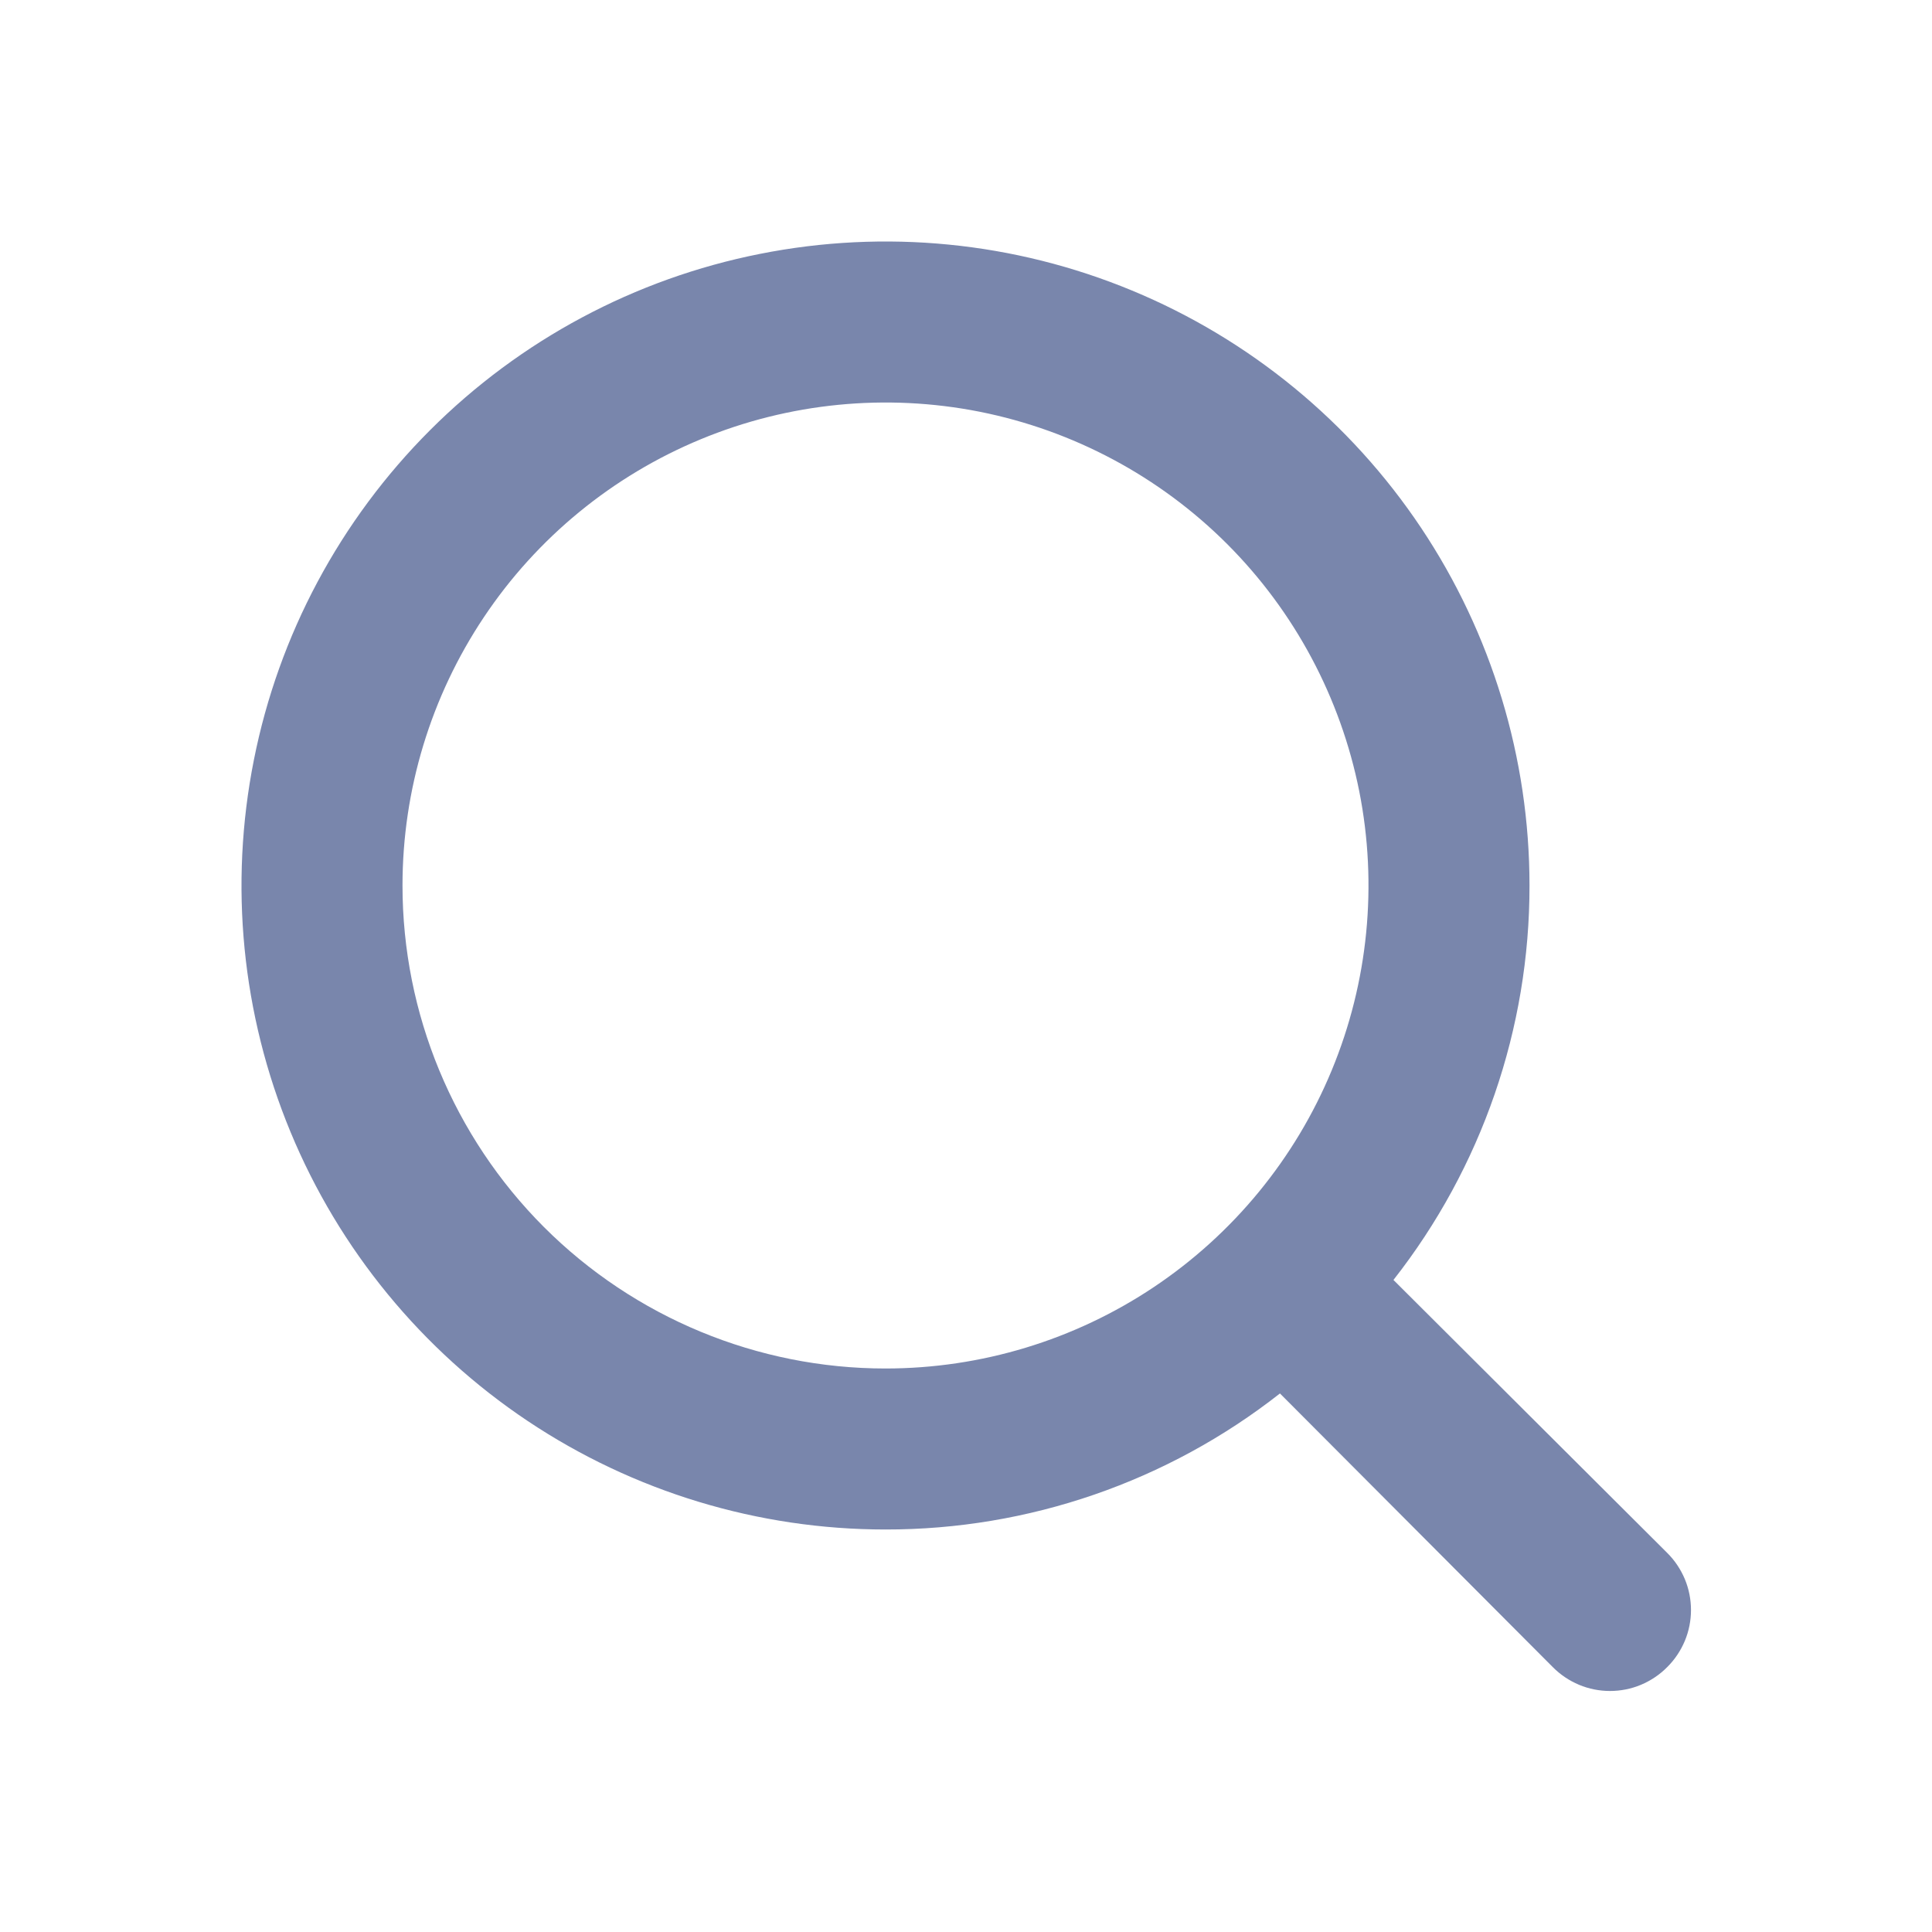
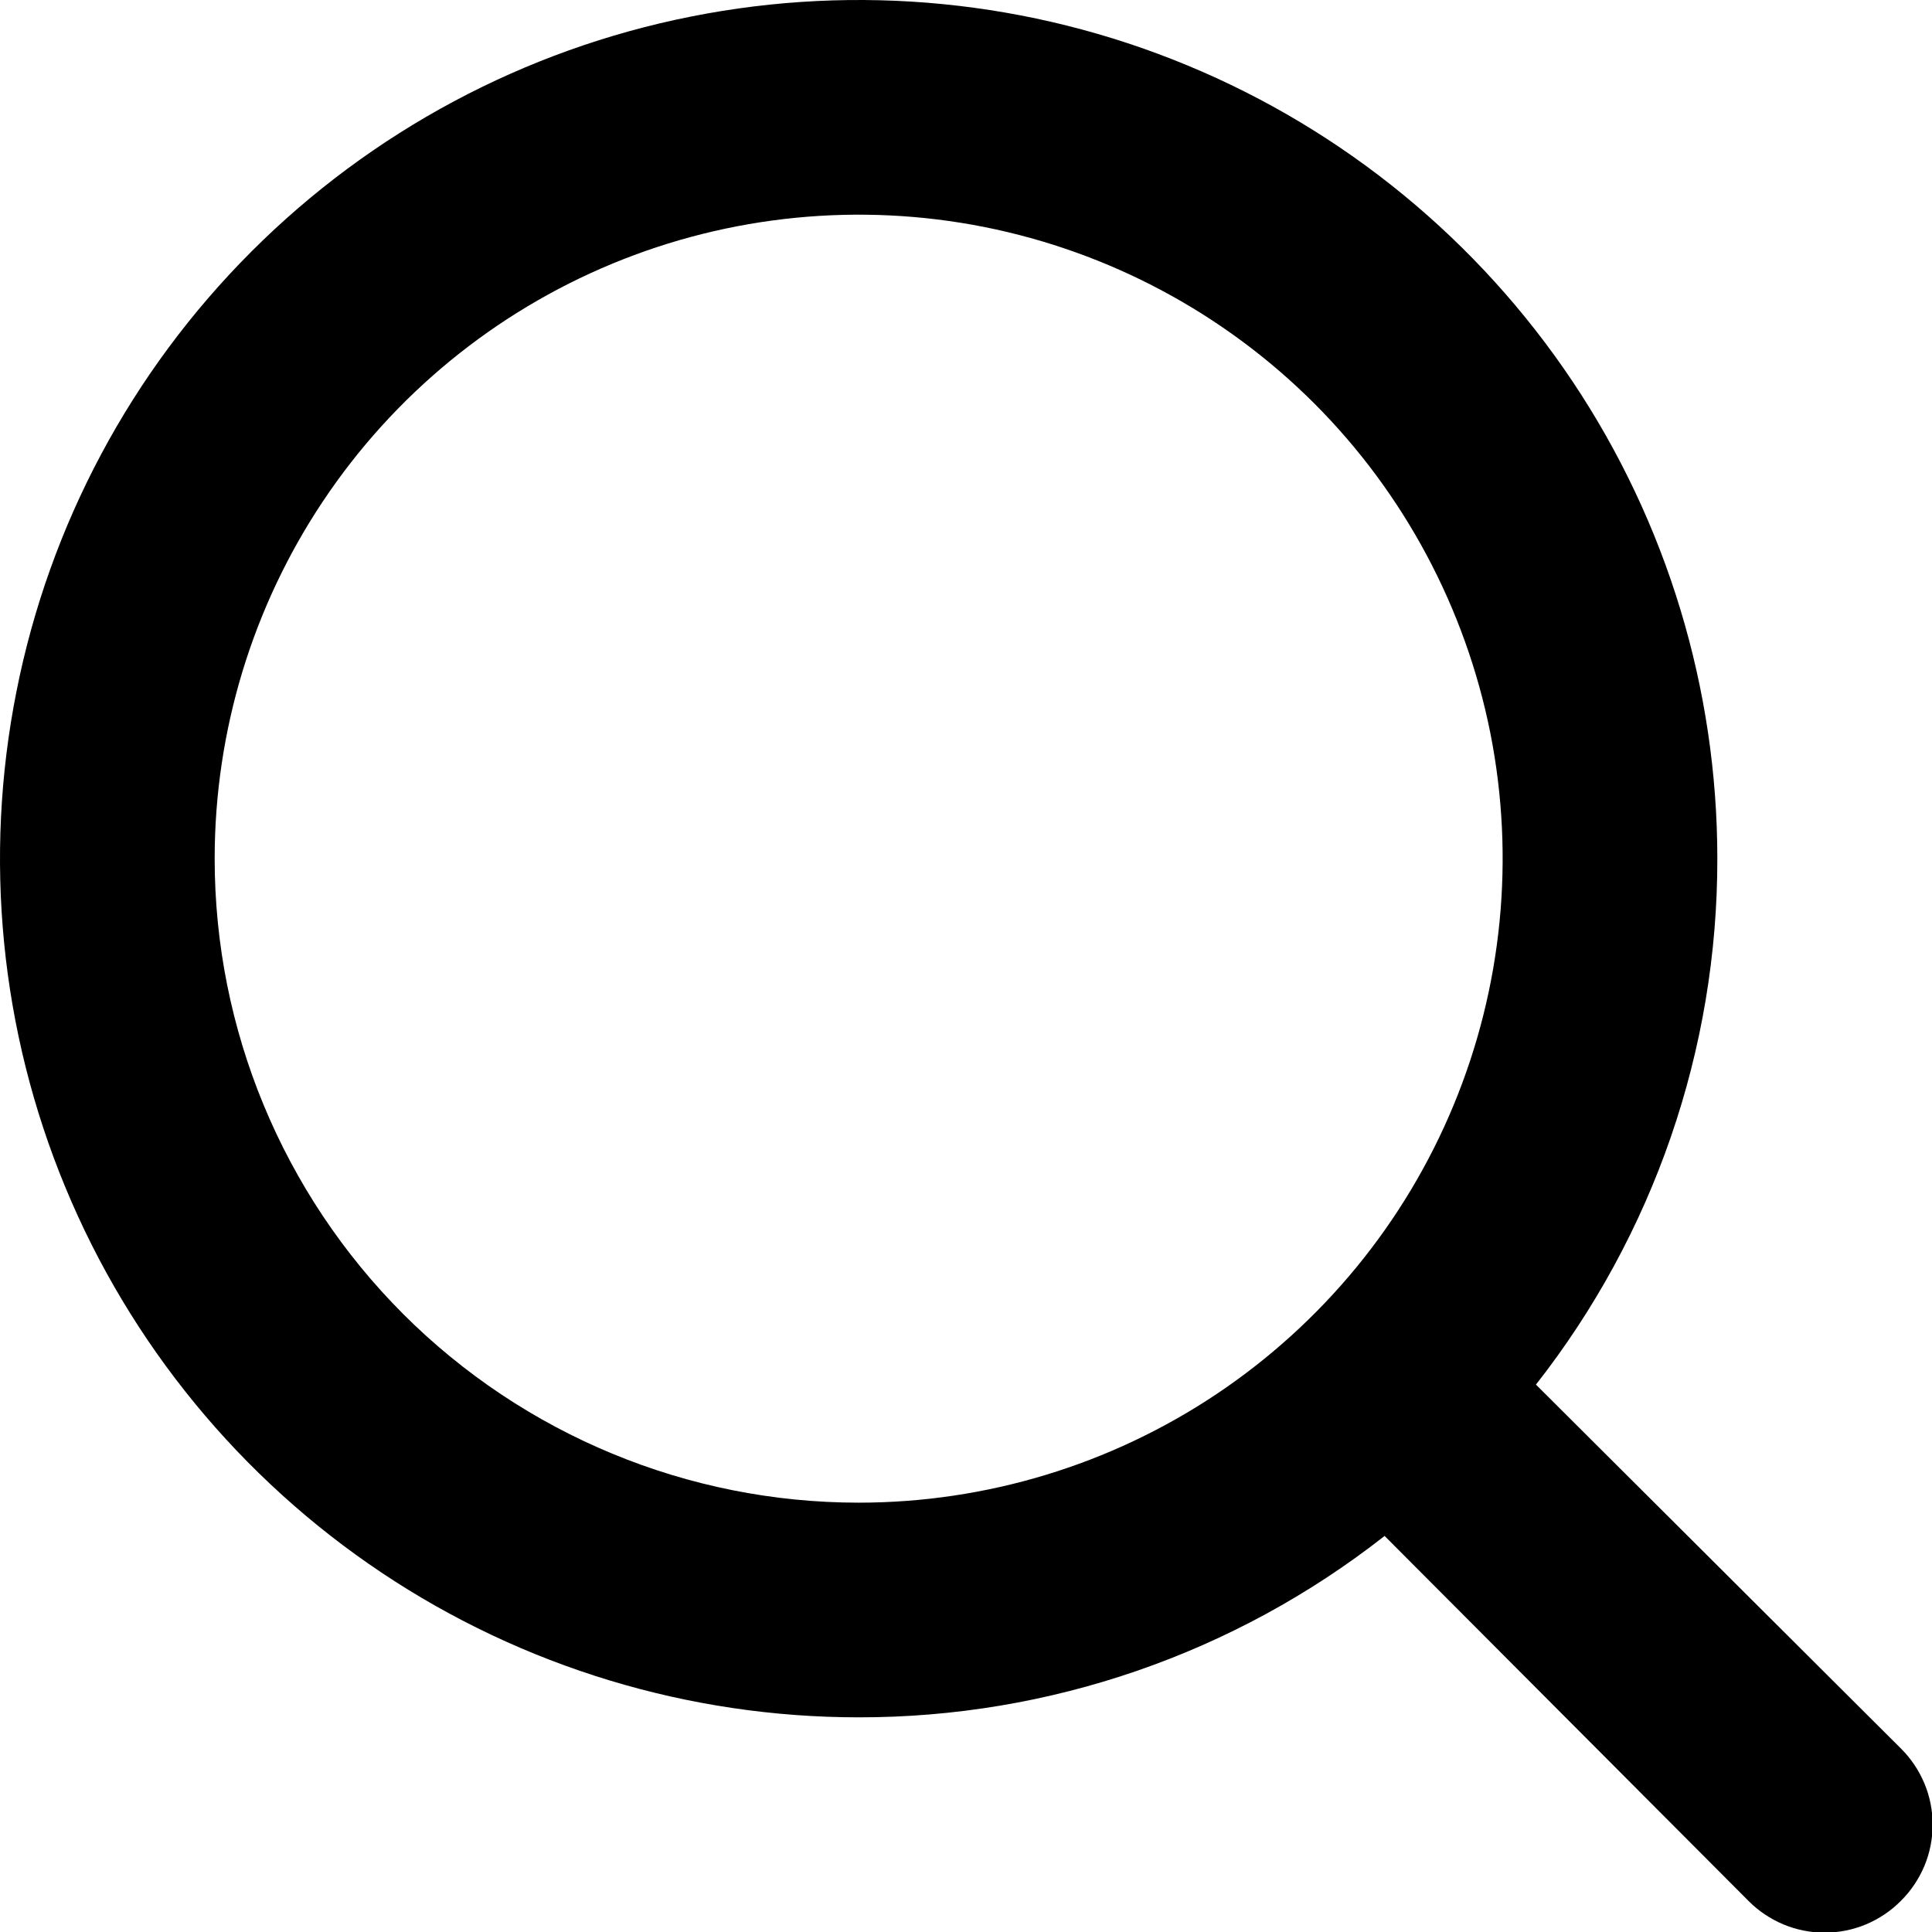
- <svg xmlns="http://www.w3.org/2000/svg" width="24" height="24" viewBox="0 0 24 24" fill="none">
-   <path d="M20.71 19.29L17.31 15.9C18.407 14.502 19.002 12.777 19 11C19 9.418 18.531 7.871 17.652 6.555C16.773 5.24 15.523 4.214 14.062 3.609C12.6 3.003 10.991 2.845 9.439 3.154C7.887 3.462 6.462 4.224 5.343 5.343C4.224 6.462 3.462 7.887 3.154 9.439C2.845 10.991 3.003 12.6 3.609 14.062C4.214 15.523 5.24 16.773 6.555 17.652C7.871 18.531 9.418 19 11 19C12.777 19.002 14.502 18.407 15.9 17.31L19.29 20.71C19.383 20.804 19.494 20.878 19.615 20.929C19.737 20.98 19.868 21.006 20 21.006C20.132 21.006 20.263 20.98 20.385 20.929C20.506 20.878 20.617 20.804 20.71 20.71C20.804 20.617 20.878 20.506 20.929 20.385C20.98 20.263 21.006 20.132 21.006 20C21.006 19.868 20.98 19.737 20.929 19.615C20.878 19.494 20.804 19.383 20.71 19.29ZM5 11C5 9.813 5.352 8.653 6.011 7.667C6.67 6.68 7.608 5.911 8.704 5.457C9.8 5.003 11.007 4.884 12.171 5.115C13.334 5.347 14.403 5.918 15.243 6.757C16.082 7.596 16.653 8.666 16.885 9.829C17.116 10.993 16.997 12.2 16.543 13.296C16.089 14.393 15.32 15.329 14.333 15.989C13.347 16.648 12.187 17 11 17C9.409 17 7.883 16.368 6.757 15.243C5.632 14.117 5 12.591 5 11Z" fill="#7986AC" />
+ <svg xmlns="http://www.w3.org/2000/svg" width="18" height="18" viewBox="0 0 18 18" fill="none">
+   <path d="M17.71 16.29L14.31 12.9C15.407 11.502 16.002 9.777 16 8C16 6.418 15.531 4.871 14.652 3.555C13.773 2.24 12.523 1.214 11.062 0.609C9.6 0.003 7.991 -0.155 6.439 0.154C4.887 0.462 3.462 1.224 2.343 2.343C1.224 3.462 0.462 4.887 0.154 6.439C-0.155 7.991 0.003 9.6 0.609 11.062C1.214 12.523 2.24 13.773 3.555 14.652C4.871 15.531 6.418 16 8 16C9.777 16.002 11.502 15.407 12.9 14.31L16.29 17.71C16.383 17.804 16.494 17.878 16.615 17.929C16.737 17.98 16.868 18.006 17 18.006C17.132 18.006 17.263 17.98 17.385 17.929C17.506 17.878 17.617 17.804 17.71 17.71C17.804 17.617 17.878 17.506 17.929 17.385C17.98 17.263 18.006 17.132 18.006 17C18.006 16.868 17.98 16.737 17.929 16.615C17.878 16.494 17.804 16.383 17.71 16.29ZM2 8C2 6.813 2.352 5.653 3.011 4.667C3.67 3.68 4.608 2.911 5.704 2.457C6.8 2.003 8.007 1.884 9.171 2.115C10.334 2.347 11.403 2.918 12.243 3.757C13.082 4.596 13.653 5.666 13.885 6.829C14.116 7.993 13.997 9.2 13.543 10.296C13.089 11.393 12.32 12.329 11.333 12.989C10.347 13.648 9.187 14 8 14C6.409 14 4.883 13.368 3.757 12.243C2.632 11.117 2 9.591 2 8Z" fill="black" />
</svg>
